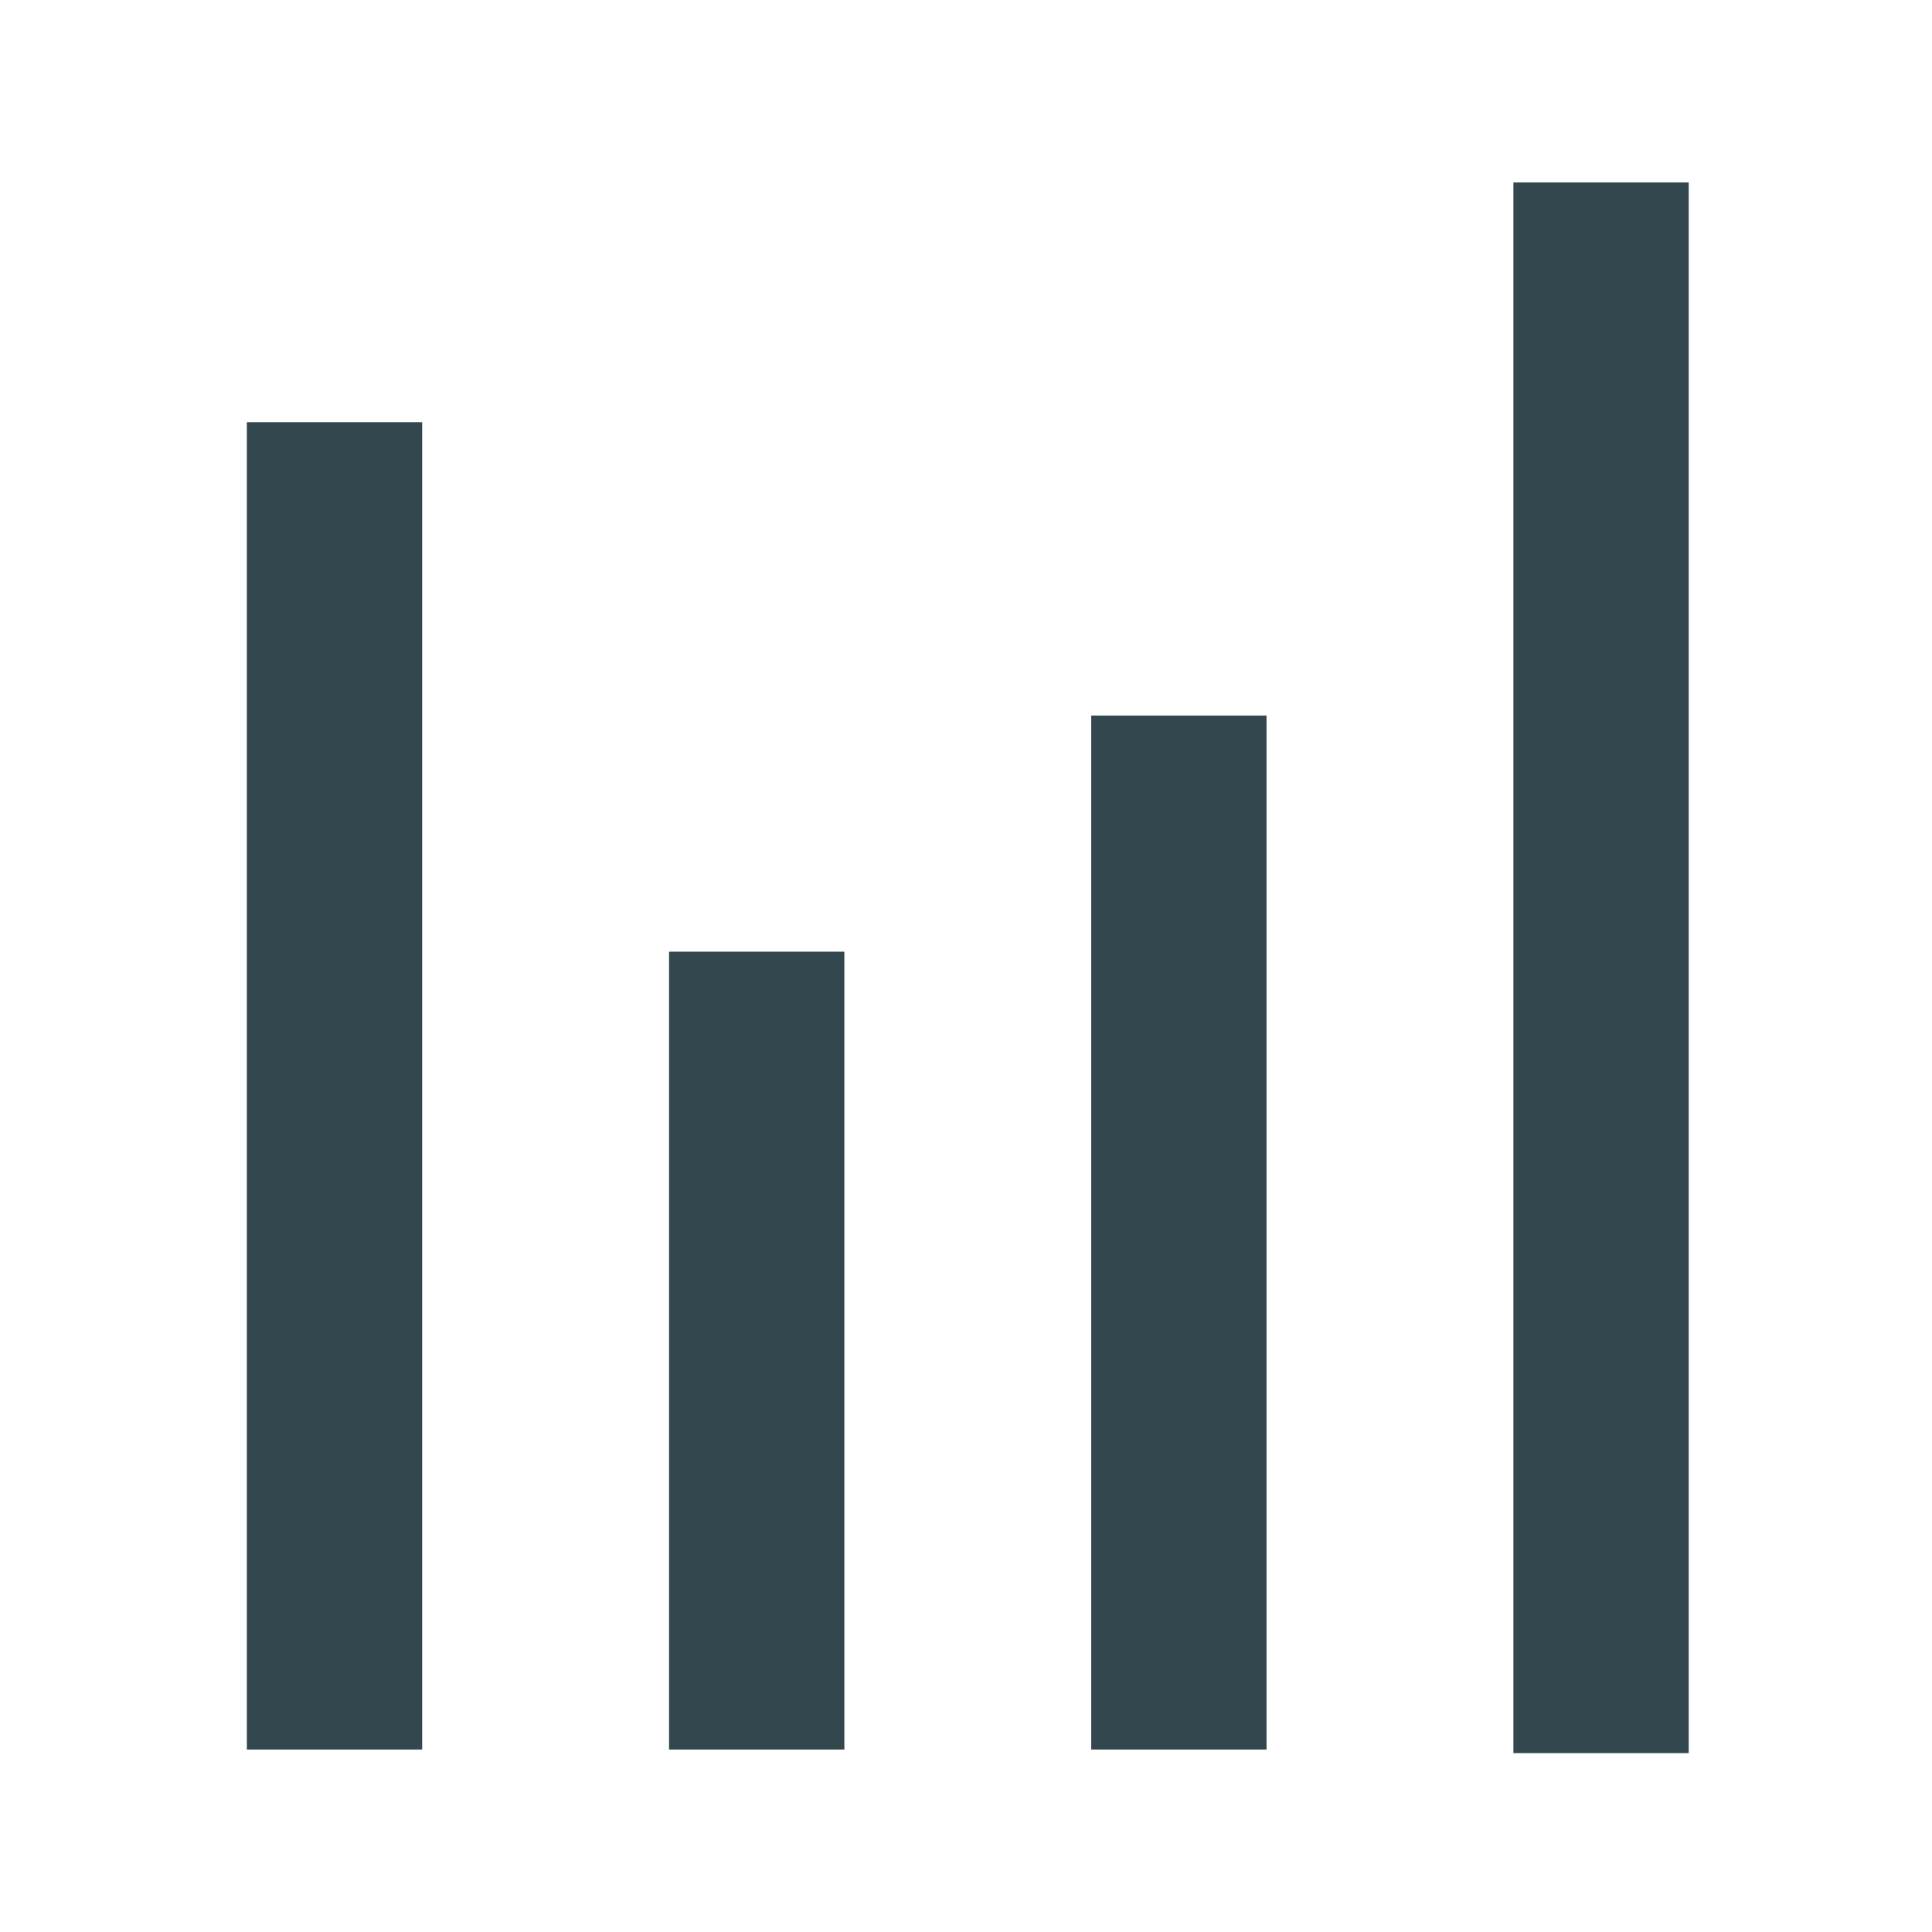
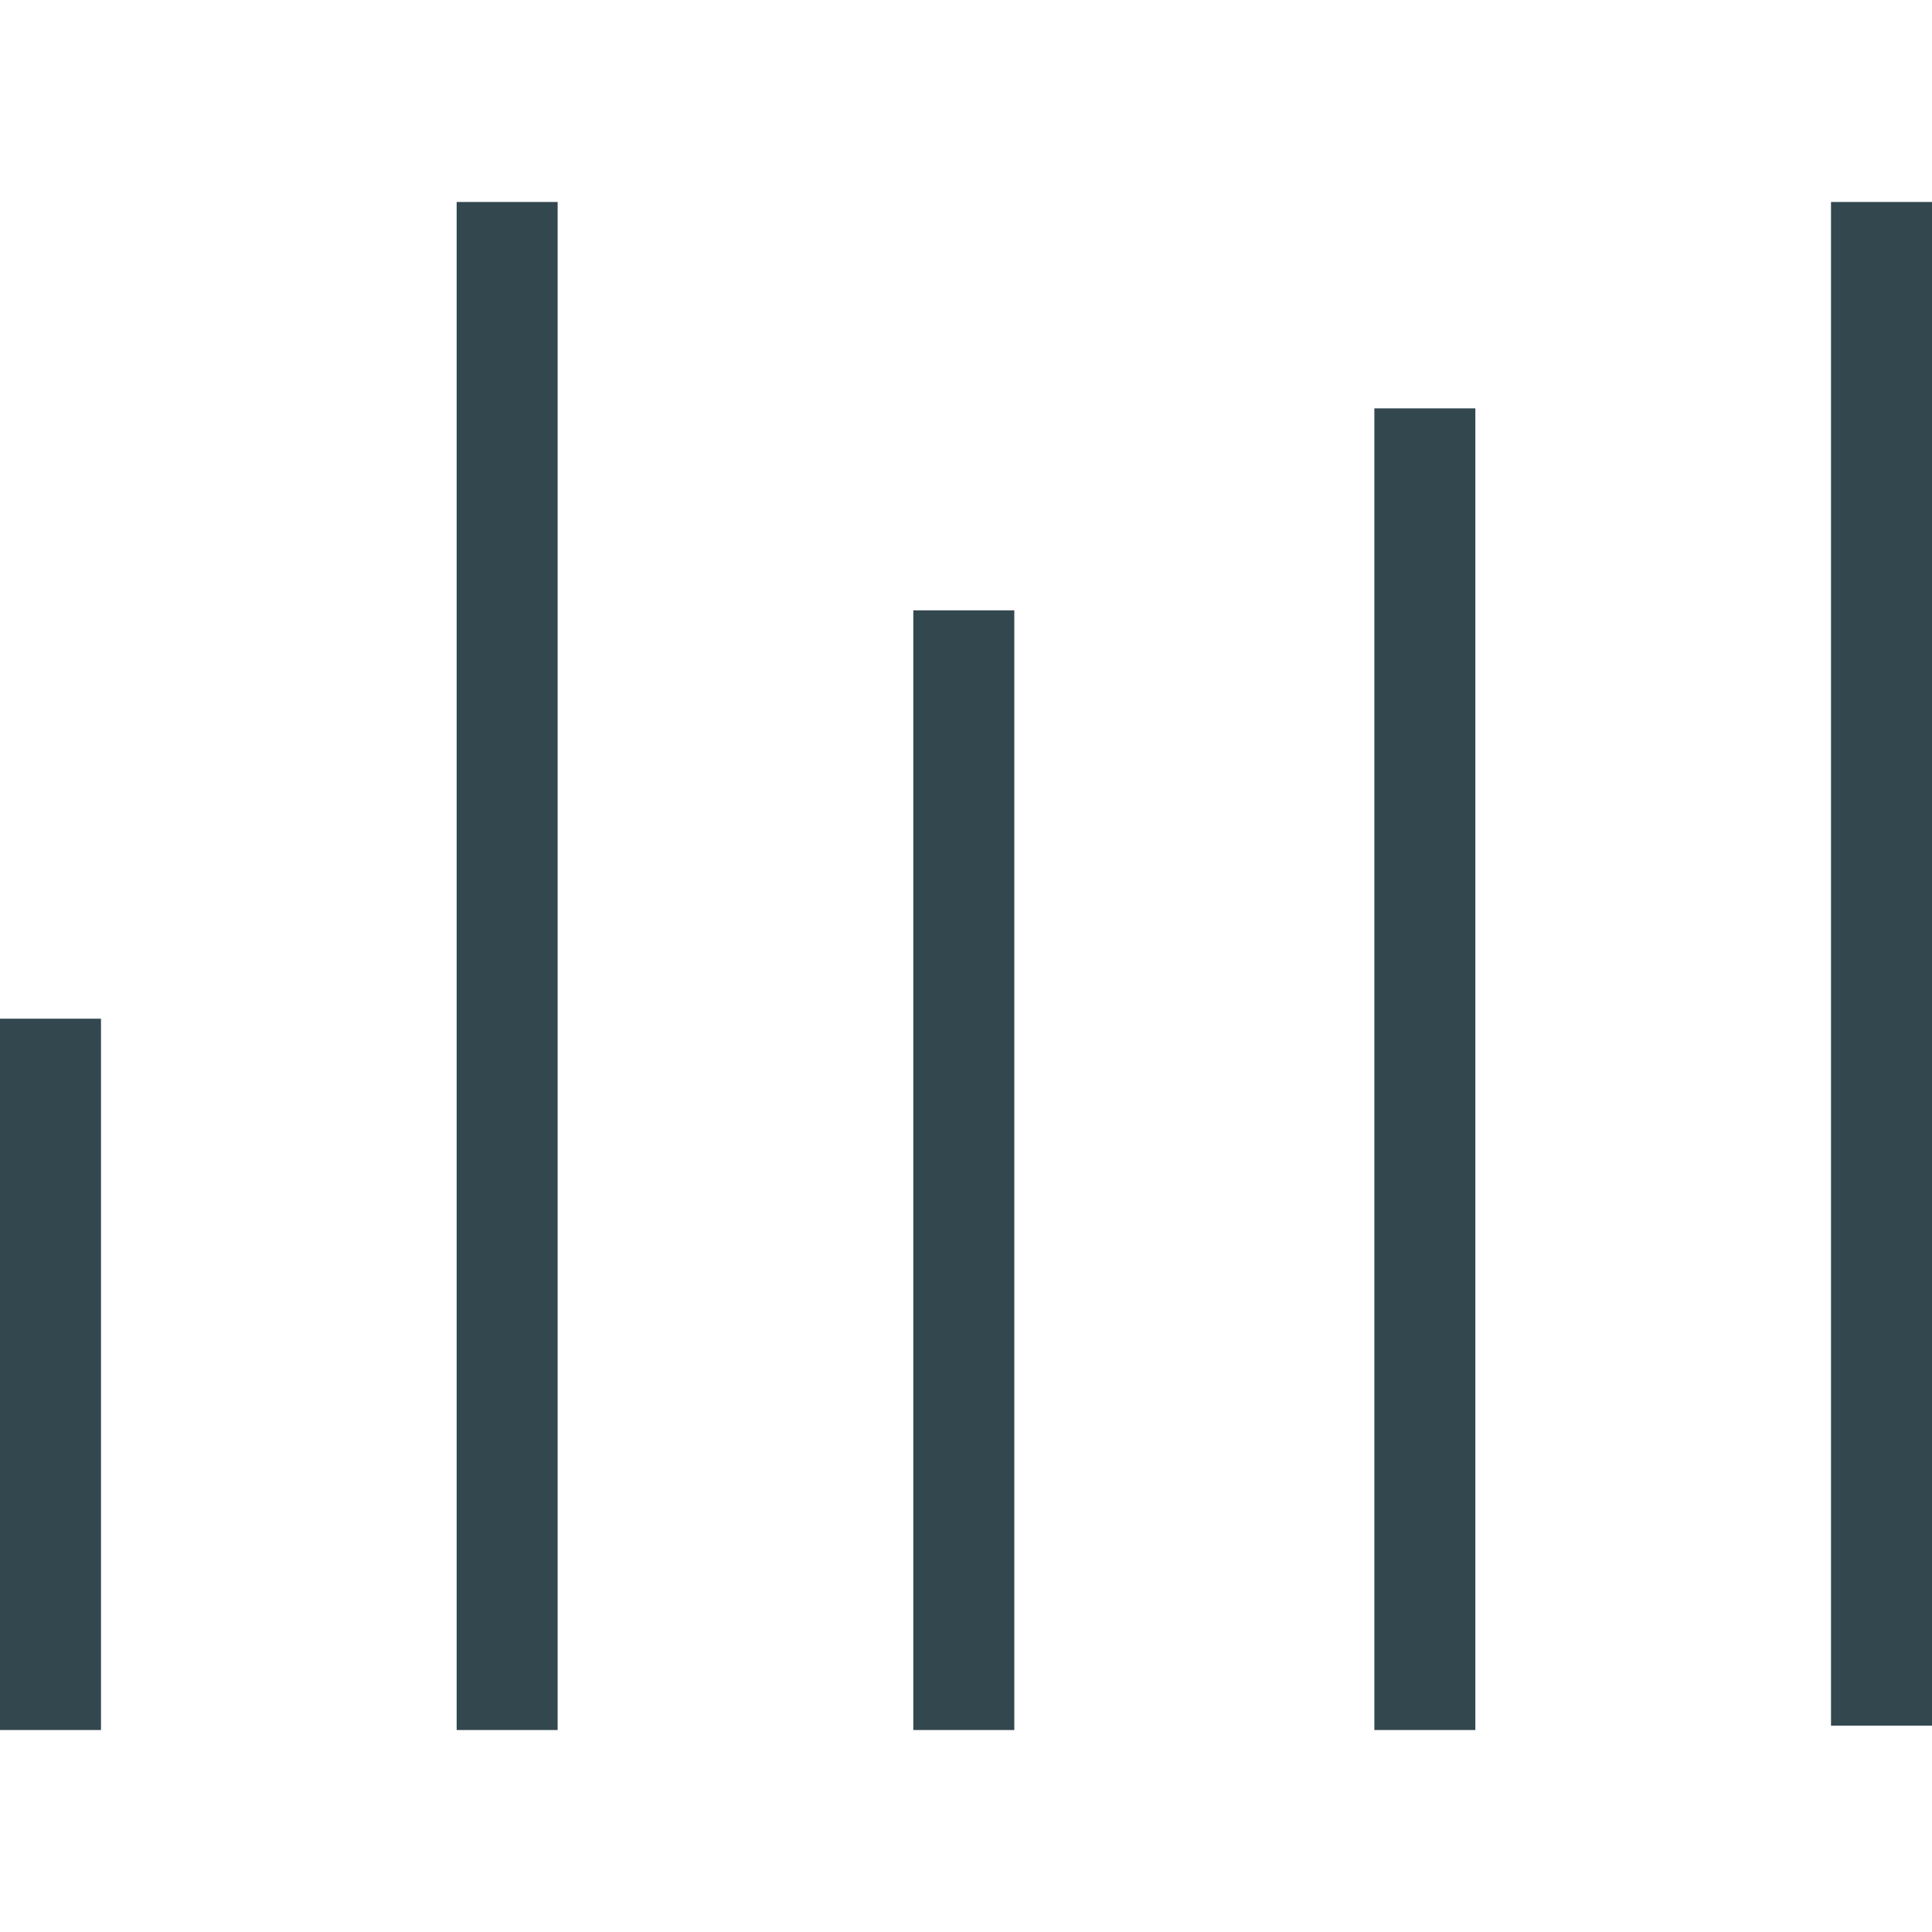
- <svg xmlns="http://www.w3.org/2000/svg" version="1.1" id="Слой_1" x="0px" y="0px" viewBox="0 0 54 54" style="enable-background:new 0 0 54 54;" xml:space="preserve">
+ <svg xmlns="http://www.w3.org/2000/svg" version="1.1" id="Слой_1" x="0px" y="0px" viewBox="0 0 44 44" style="enable-background:new 0 0 44 44;" xml:space="preserve">
  <style type="text/css">
- 	.st0{fill-rule:evenodd;clip-rule:evenodd;fill:#33474F;}
- 	.st1{fill:none;}
+ 	.st0{fill:#33474F;}
</style>
  <g>
    <g>
-       <g>
-         <rect x="18.7" y="26.6" class="st0" width="4.9" height="22.3" />
-         <rect x="42.3" y="5.1" class="st0" width="4.9" height="43.9" />
-         <rect x="30.5" y="20" class="st0" width="4.9" height="28.9" />
-         <rect x="6.9" y="11.8" class="st0" width="4.9" height="37.1" />
-       </g>
+       <path class="st0" d="M0,39.4h2.3V23.2H0V39.4z M10.4,39.4h2.3V4.6h-2.3V39.4z M20.8,39.4h2.3V13.9h-2.3V39.4z M31.3,39.4h2.3V9.3    h-2.3V39.4z M41.7,4.6v34.7H44V4.6H41.7z" />
    </g>
-     <path class="st1" d="M0,0h54v54H0V0z" />
  </g>
</svg>
